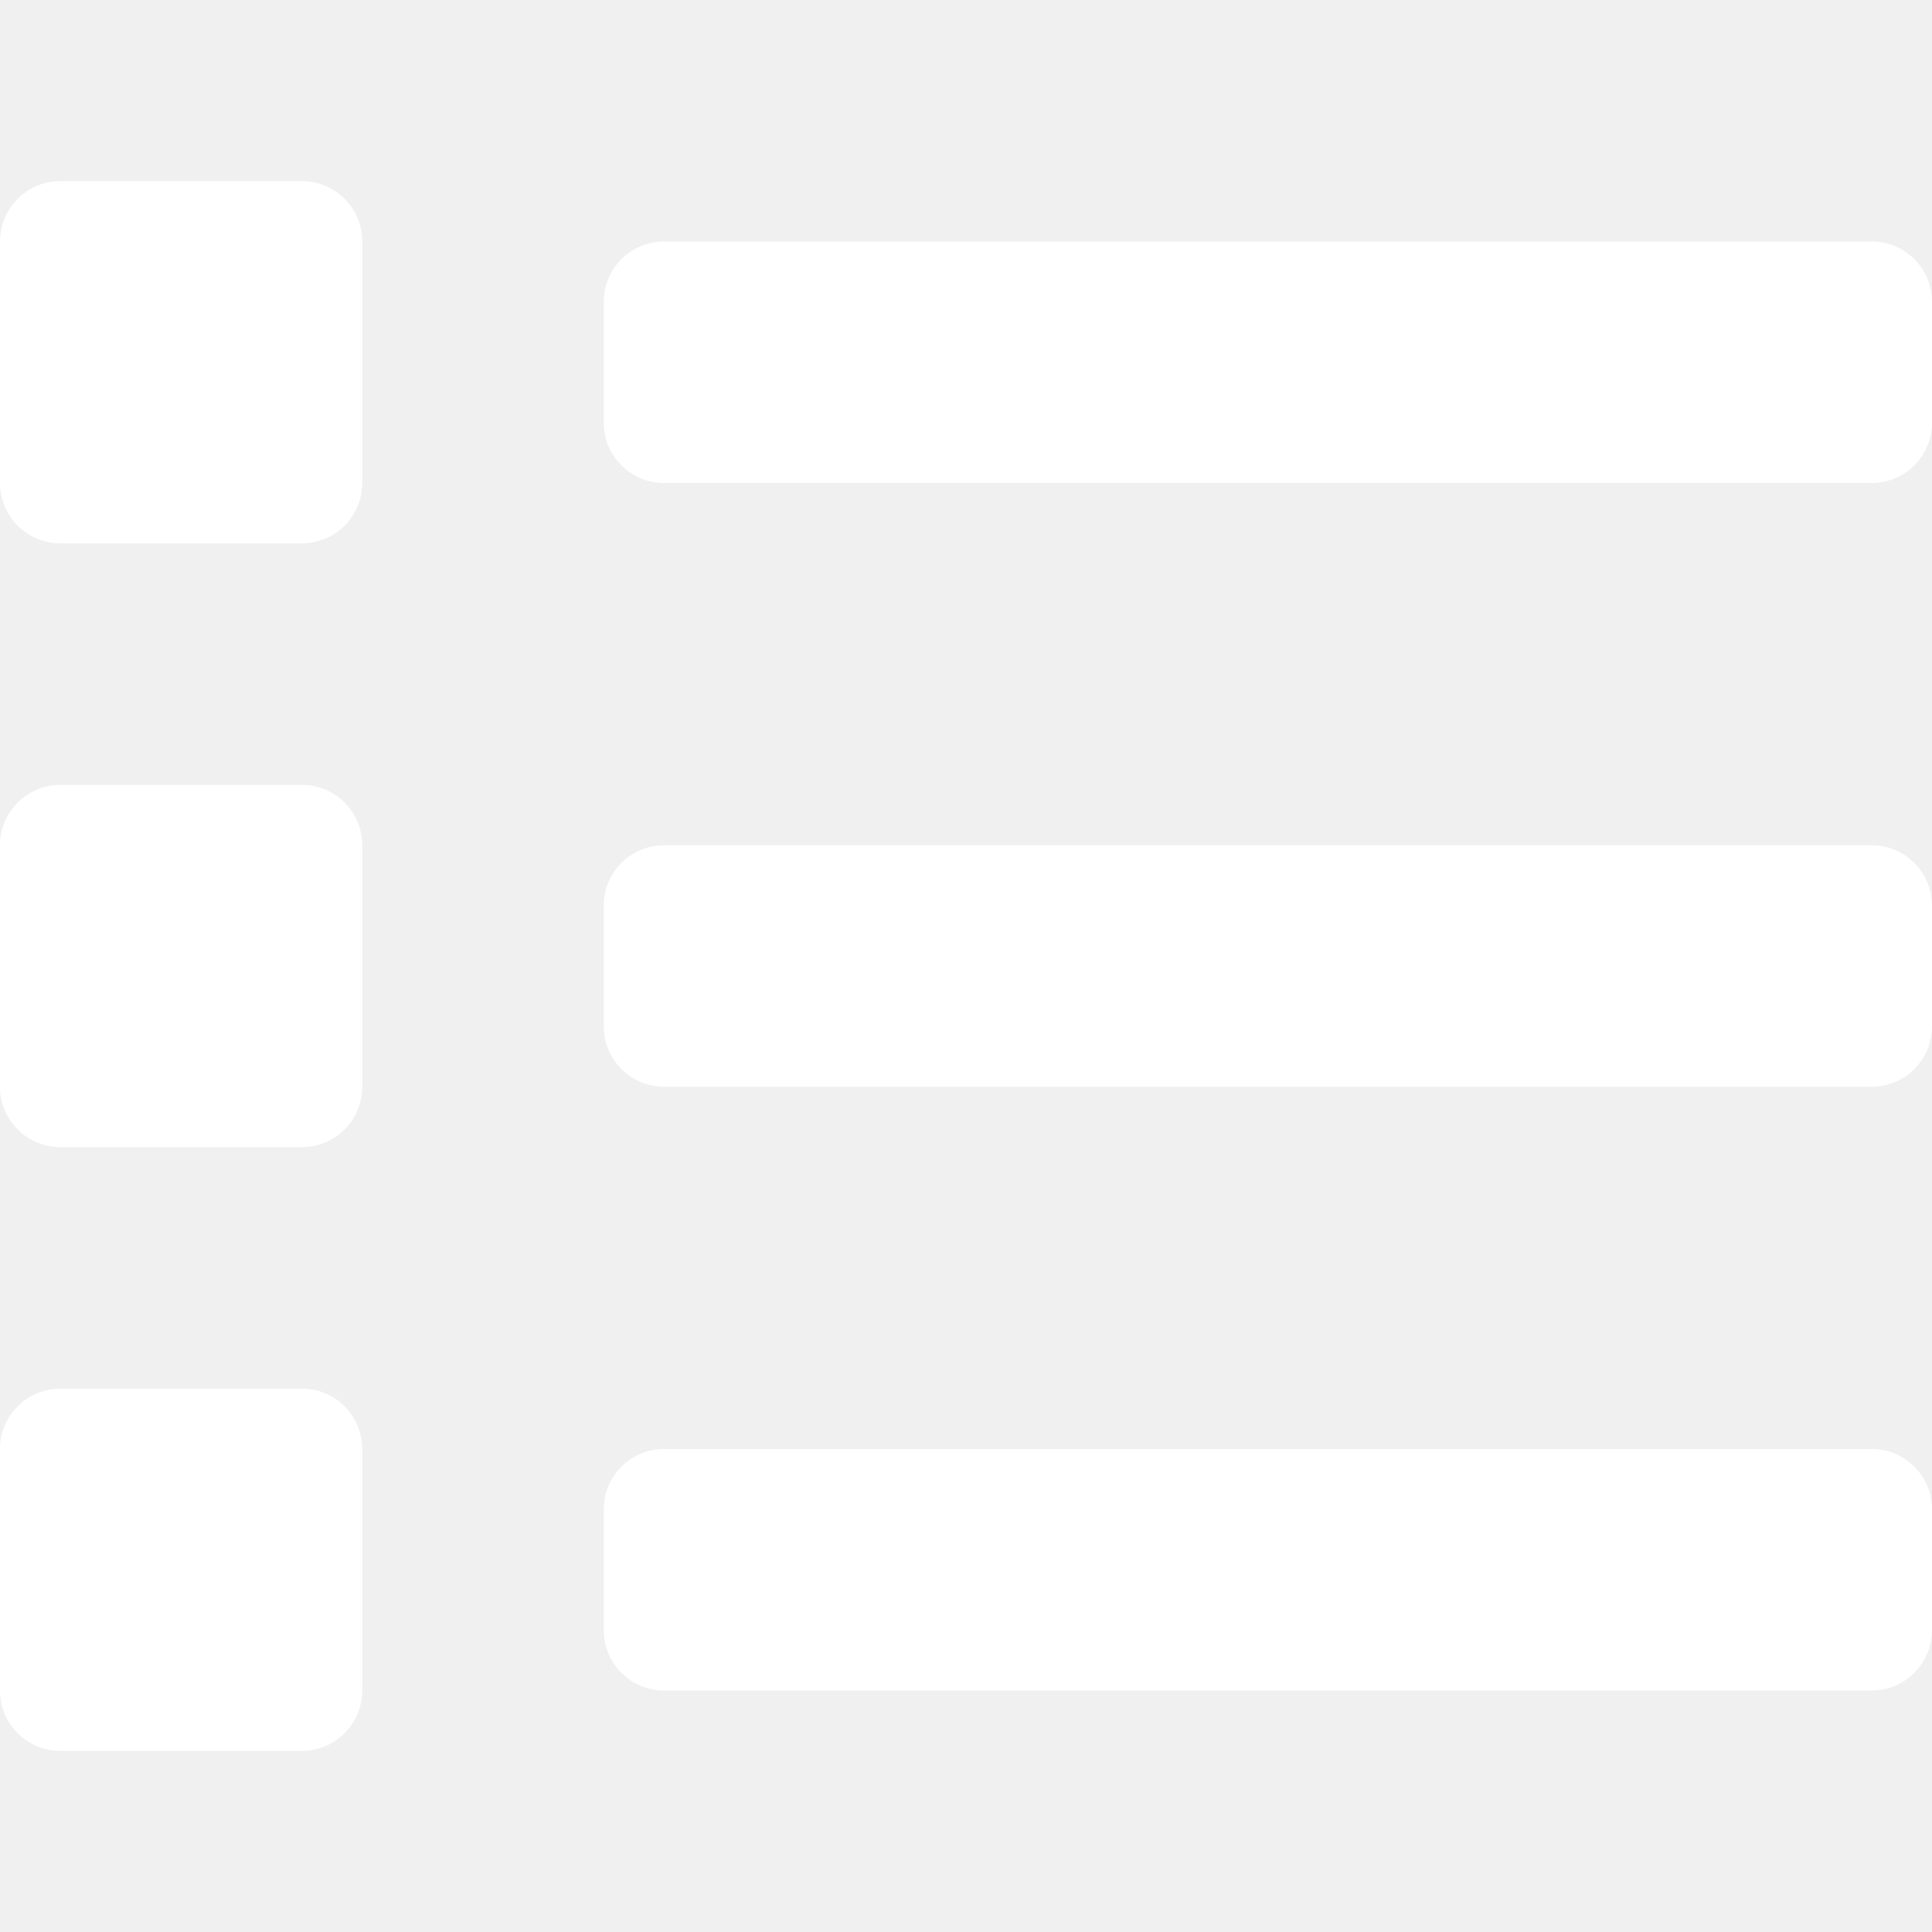
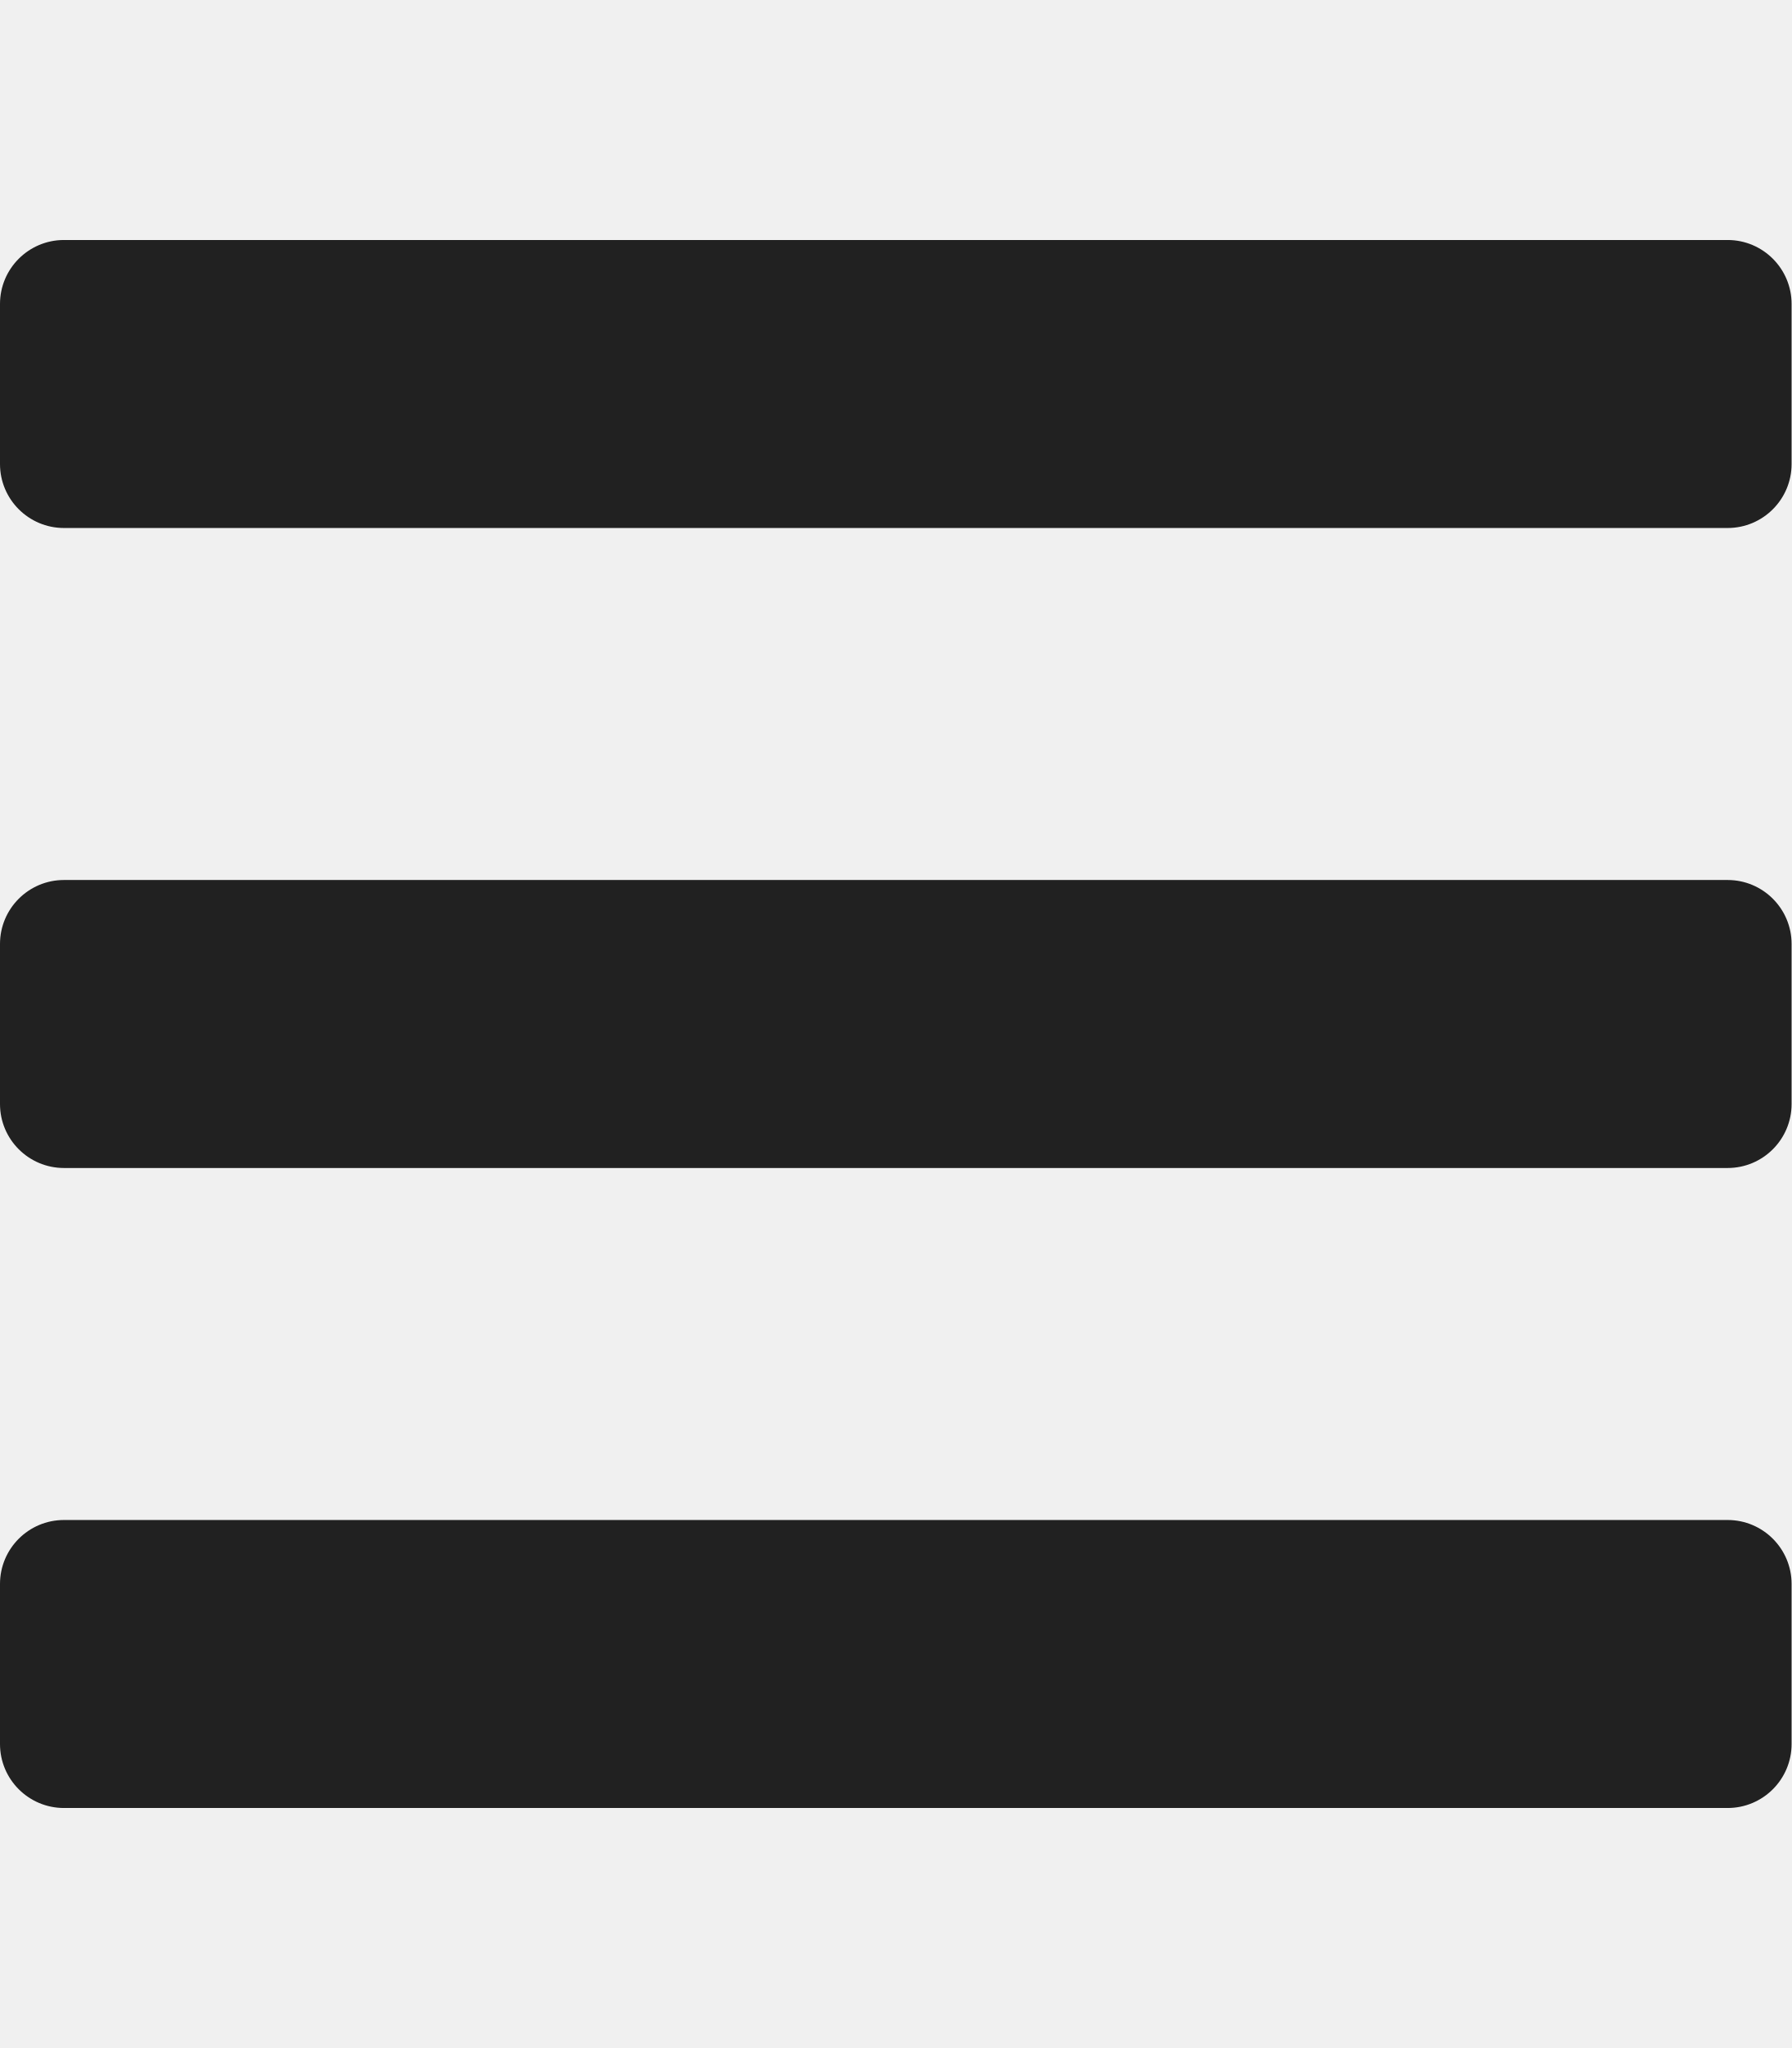
- <svg xmlns="http://www.w3.org/2000/svg" aria-hidden="true" focusable="false" role="img" viewBox="0 0 512 512">
-   <path fill="#fff" d="M80 368H16a16 16 0 0 0-16 16v64a16 16 0 0 0 16 16h64a16 16 0 0 0 16-16v-64a16 16 0 0 0-16-16zm0-320H16A16 16 0 0 0 0 64v64a16 16 0 0 0 16 16h64a16 16 0 0 0 16-16V64a16 16 0 0 0-16-16zm0 160H16a16 16 0 0 0-16 16v64a16 16 0 0 0 16 16h64a16 16 0 0 0 16-16v-64a16 16 0 0 0-16-16zm416 176H176a16 16 0 0 0-16 16v32a16 16 0 0 0 16 16h320a16 16 0 0 0 16-16v-32a16 16 0 0 0-16-16zm0-320H176a16 16 0 0 0-16 16v32a16 16 0 0 0 16 16h320a16 16 0 0 0 16-16V80a16 16 0 0 0-16-16zm0 160H176a16 16 0 0 0-16 16v32a16 16 0 0 0 16 16h320a16 16 0 0 0 16-16v-32a16 16 0 0 0-16-16z" />
+ <svg xmlns="http://www.w3.org/2000/svg" viewBox="0 0 448 512">
+   <path fill="#212121" d="M16 132h416c8.837 0 16-7.163 16-16V76c0-8.837-7.163-16-16-16H16C7.163 60 0 67.163 0 76v40c0 8.837 7.163 16 16 16zm0 160h416c8.837 0 16-7.163 16-16v-40c0-8.837-7.163-16-16-16H16c-8.837 0-16 7.163-16 16v40c0 8.837 7.163 16 16 16zm0 160h416c8.837 0 16-7.163 16-16v-40c0-8.837-7.163-16-16-16H16c-8.837 0-16 7.163-16 16v40c0 8.837 7.163 16 16 16z" />
</svg>
